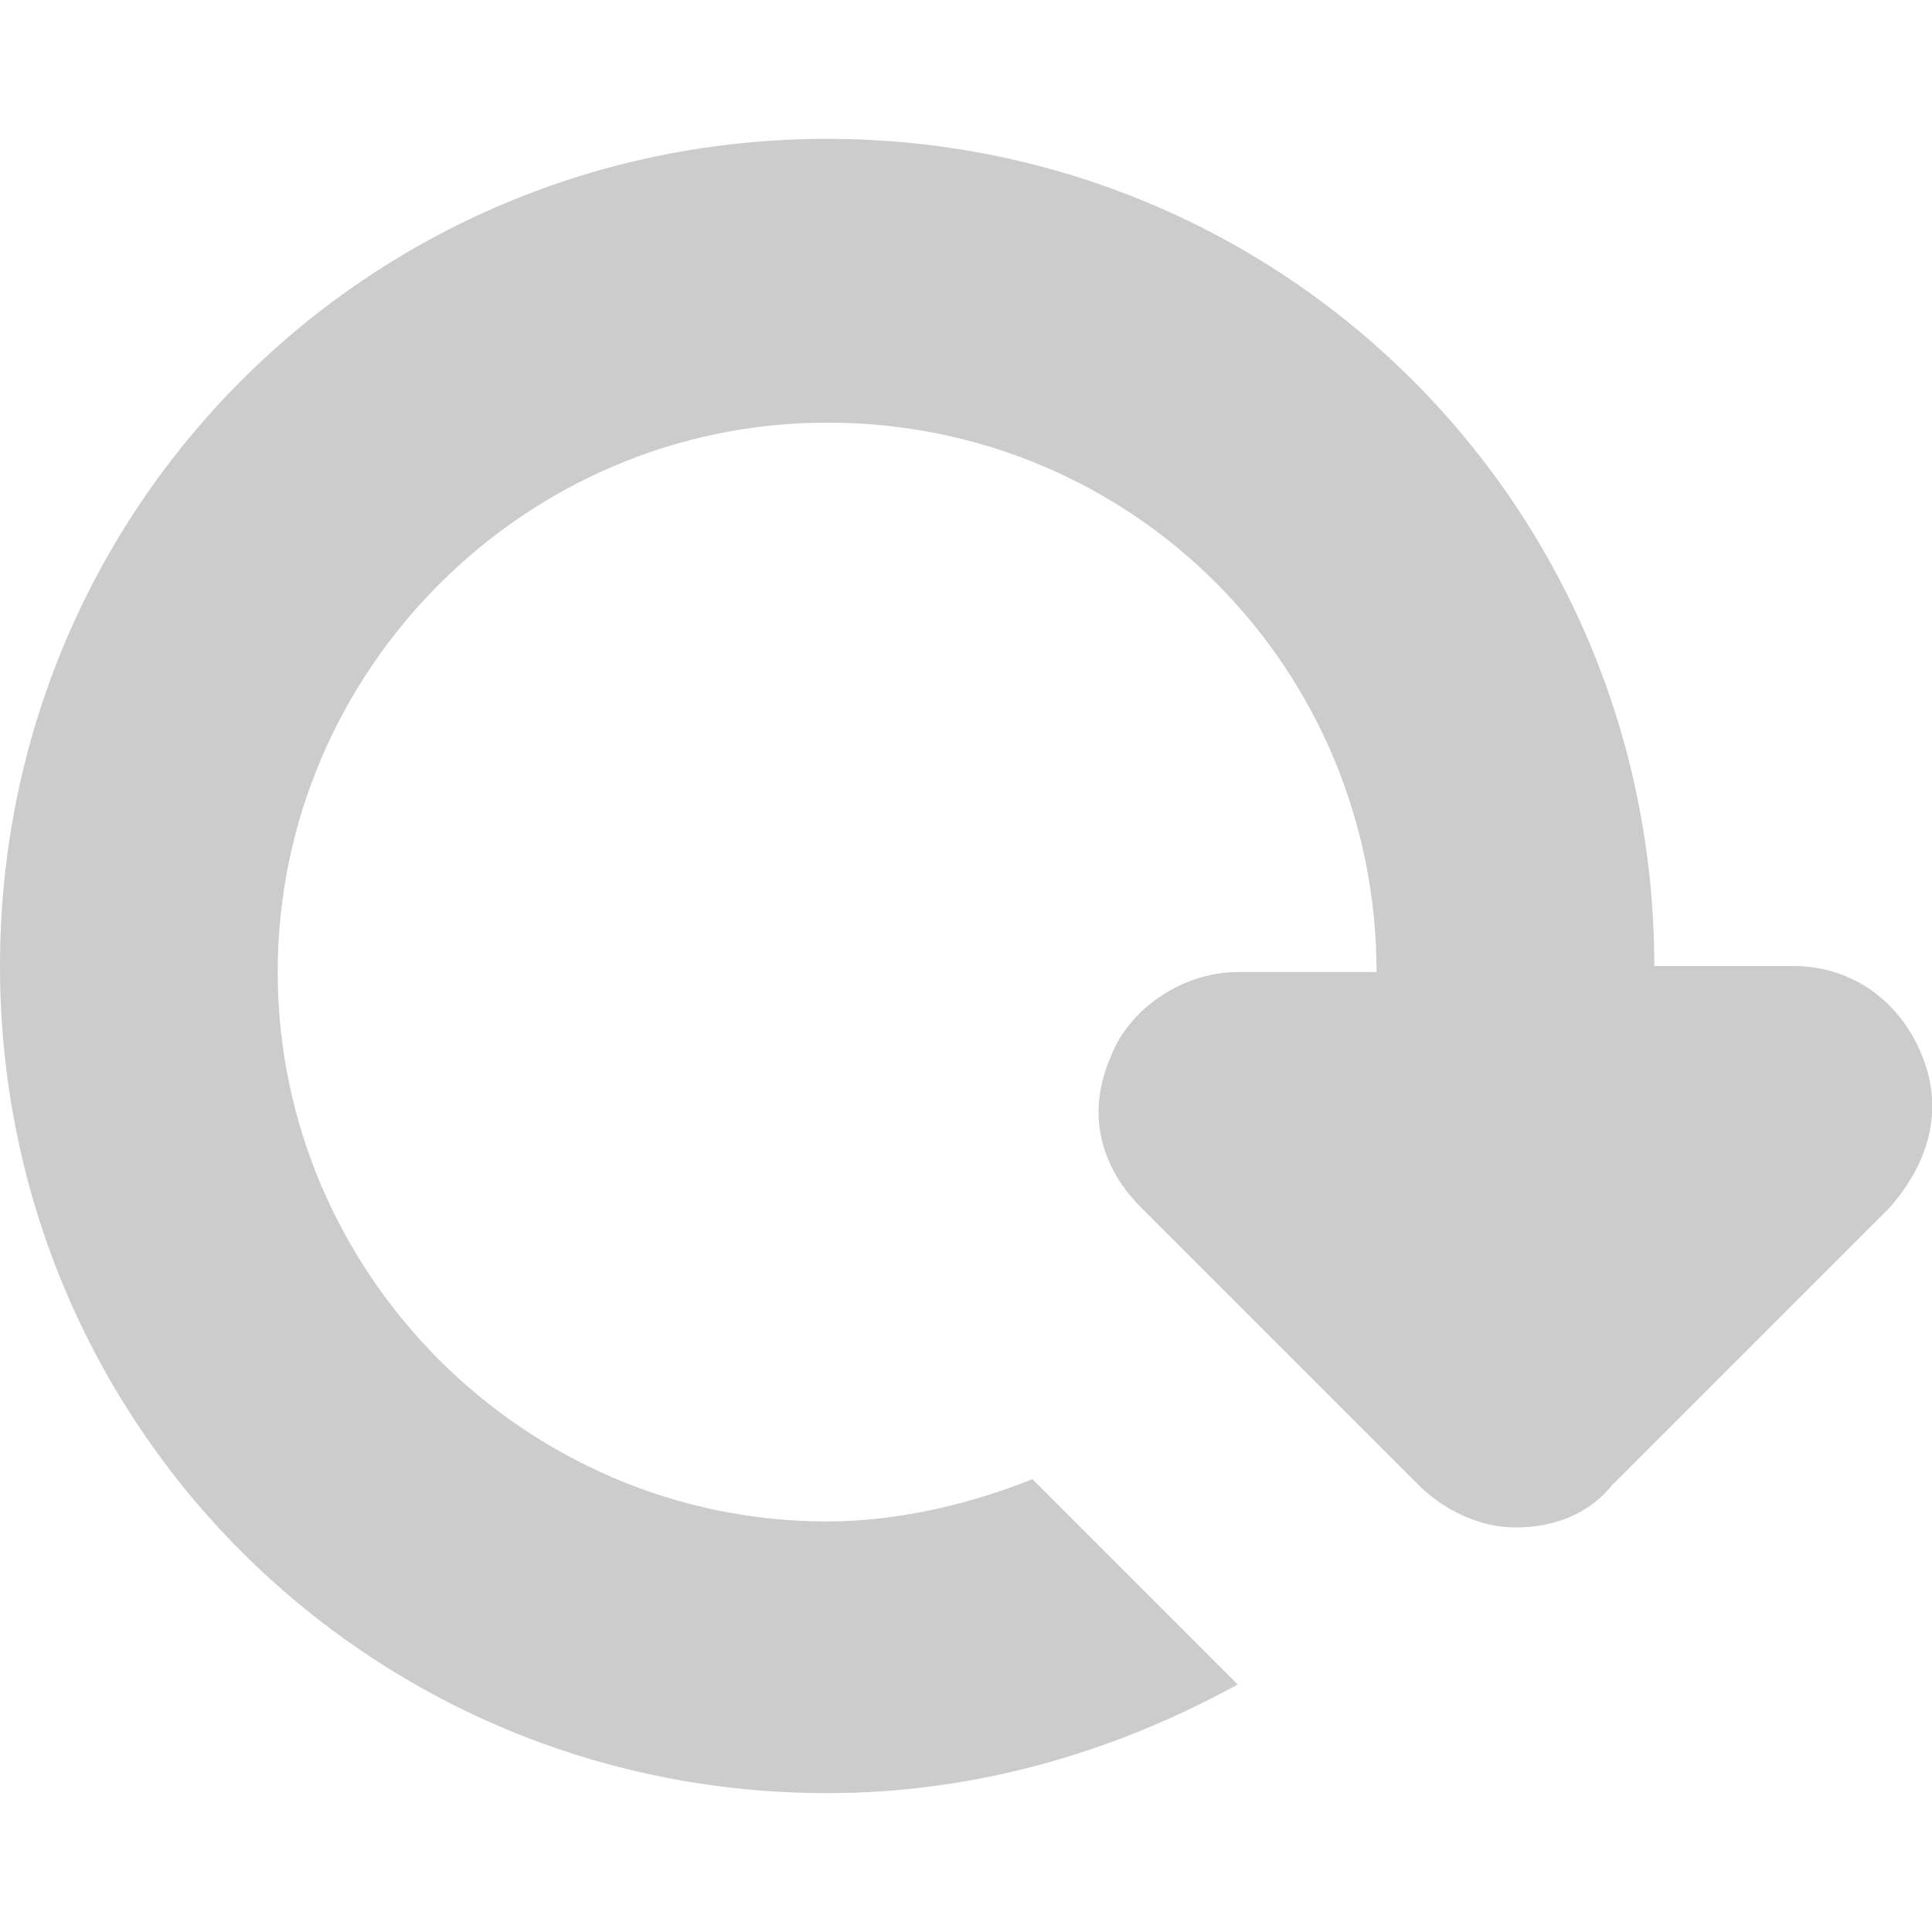
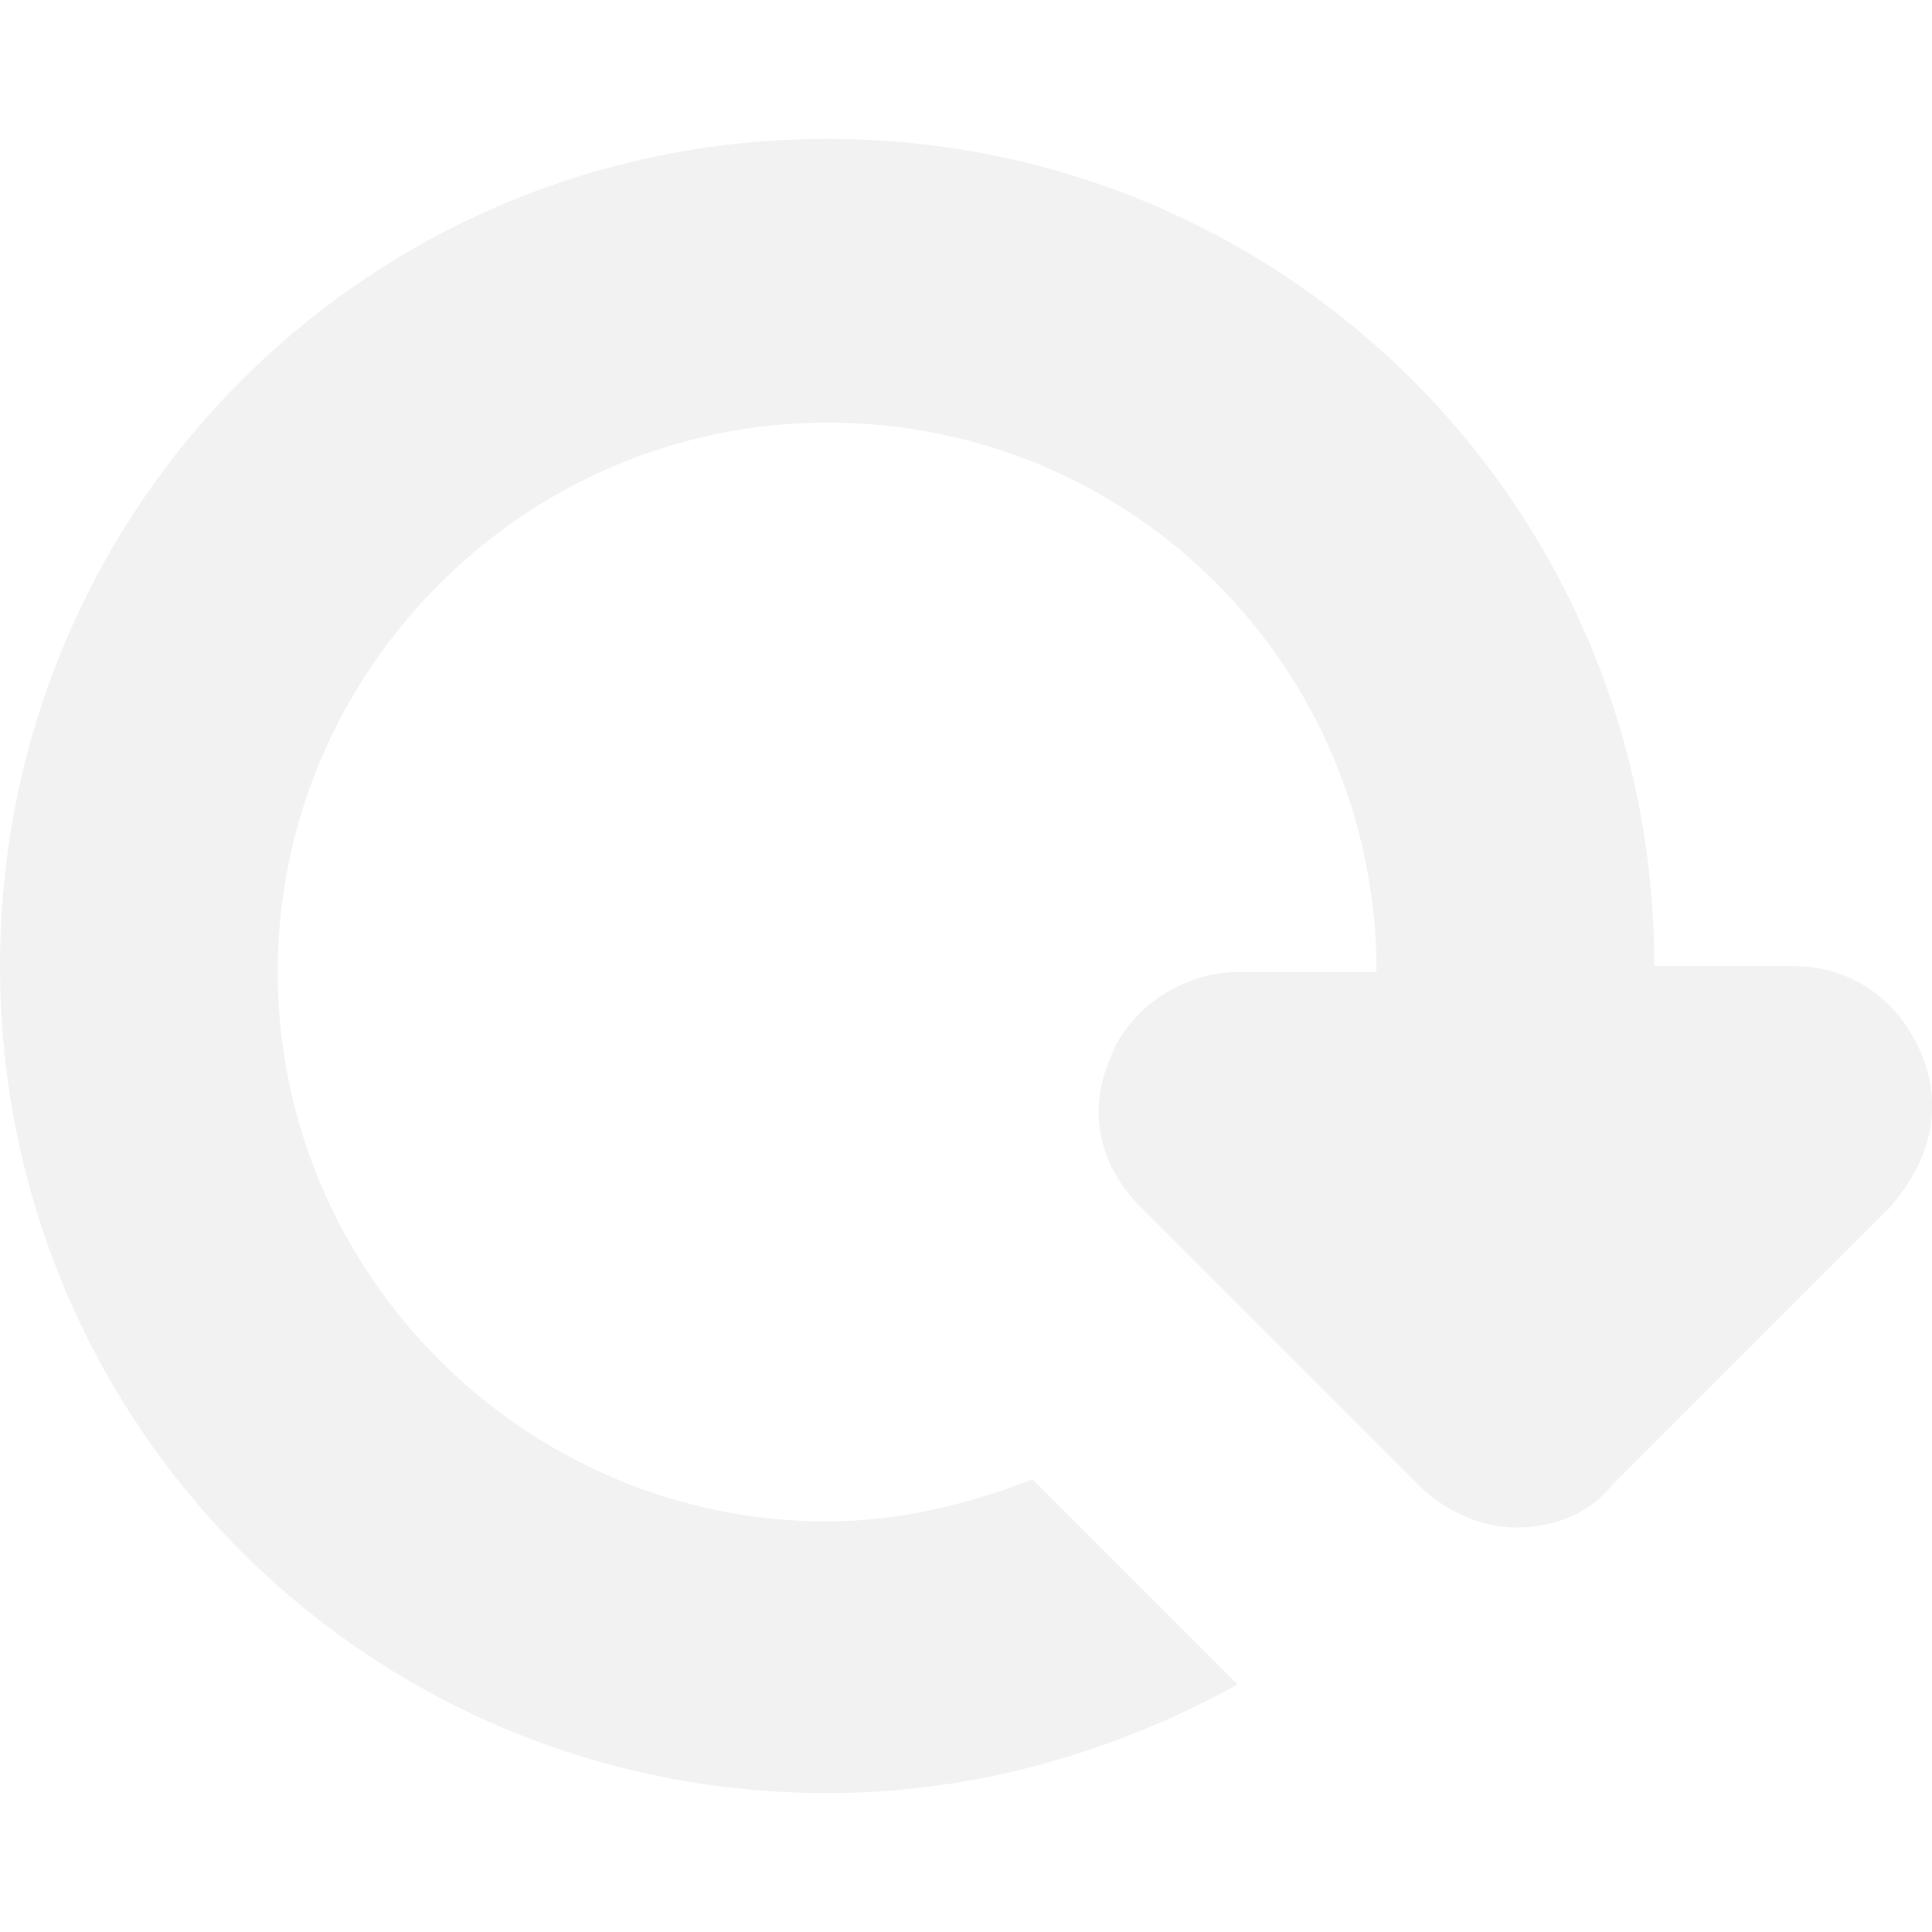
<svg xmlns="http://www.w3.org/2000/svg" version="1.1" id="Calque_1" x="0px" y="0px" viewBox="0 0 32 32" enable-background="new 0 0 32 32" xml:space="preserve">
  <rect fill="none" width="32" height="32" />
-   <path fill="#CCCCCC" d="M31.8,17.4c-0.4-0.9-1.2-1.4-2.1-1.4h-2.3c0-7.6-6.1-13.7-13.7-13.7C6.1,2.3,0,8.4,0,16  c0,7.6,6.1,13.7,13.7,13.7c2.5,0,4.8-0.7,6.8-1.8l-3.4-3.4c-1,0.4-2.2,0.7-3.4,0.7c-5,0-9.1-4.1-9.1-9.1s4.1-9.1,9.1-9.1  c5.1,0,9.1,4.1,9.1,9.1h-2.3c-0.9,0-1.8,0.6-2.1,1.4c-0.4,0.9-0.2,1.8,0.5,2.5l4.6,4.6c0.4,0.4,1,0.7,1.6,0.7c0.6,0,1.2-0.2,1.6-0.7  l4.6-4.6C32,19.2,32.2,18.3,31.8,17.4z" />
-   <g>
- </g>
-   <g>
- </g>
-   <g>
- </g>
-   <g>
- </g>
-   <g>
- </g>
-   <g>
- </g>
-   <g>
- </g>
-   <g>
- </g>
-   <g>
- </g>
-   <g>
- </g>
-   <g>
- </g>
-   <g>
- </g>
-   <g>
- </g>
-   <g>
- </g>
-   <g>
- </g>
+   <path fill="#F2F2F2" d="M31.8,17.4c-0.4-0.9-1.2-1.4-2.1-1.4h-2.3c0-7.6-6.1-13.7-13.7-13.7C6.1,2.3,0,8.4,0,16  c0,7.6,6.1,13.7,13.7,13.7c2.5,0,4.8-0.7,6.8-1.8l-3.4-3.4c-1,0.4-2.2,0.7-3.4,0.7c-5,0-9.1-4.1-9.1-9.1s4.1-9.1,9.1-9.1  c5.1,0,9.1,4.1,9.1,9.1h-2.3c-0.9,0-1.8,0.6-2.1,1.4c-0.4,0.9-0.2,1.8,0.5,2.5l4.6,4.6c0.4,0.4,1,0.7,1.6,0.7c0.6,0,1.2-0.2,1.6-0.7  l4.6-4.6C32,19.2,32.2,18.3,31.8,17.4z" />
</svg>
